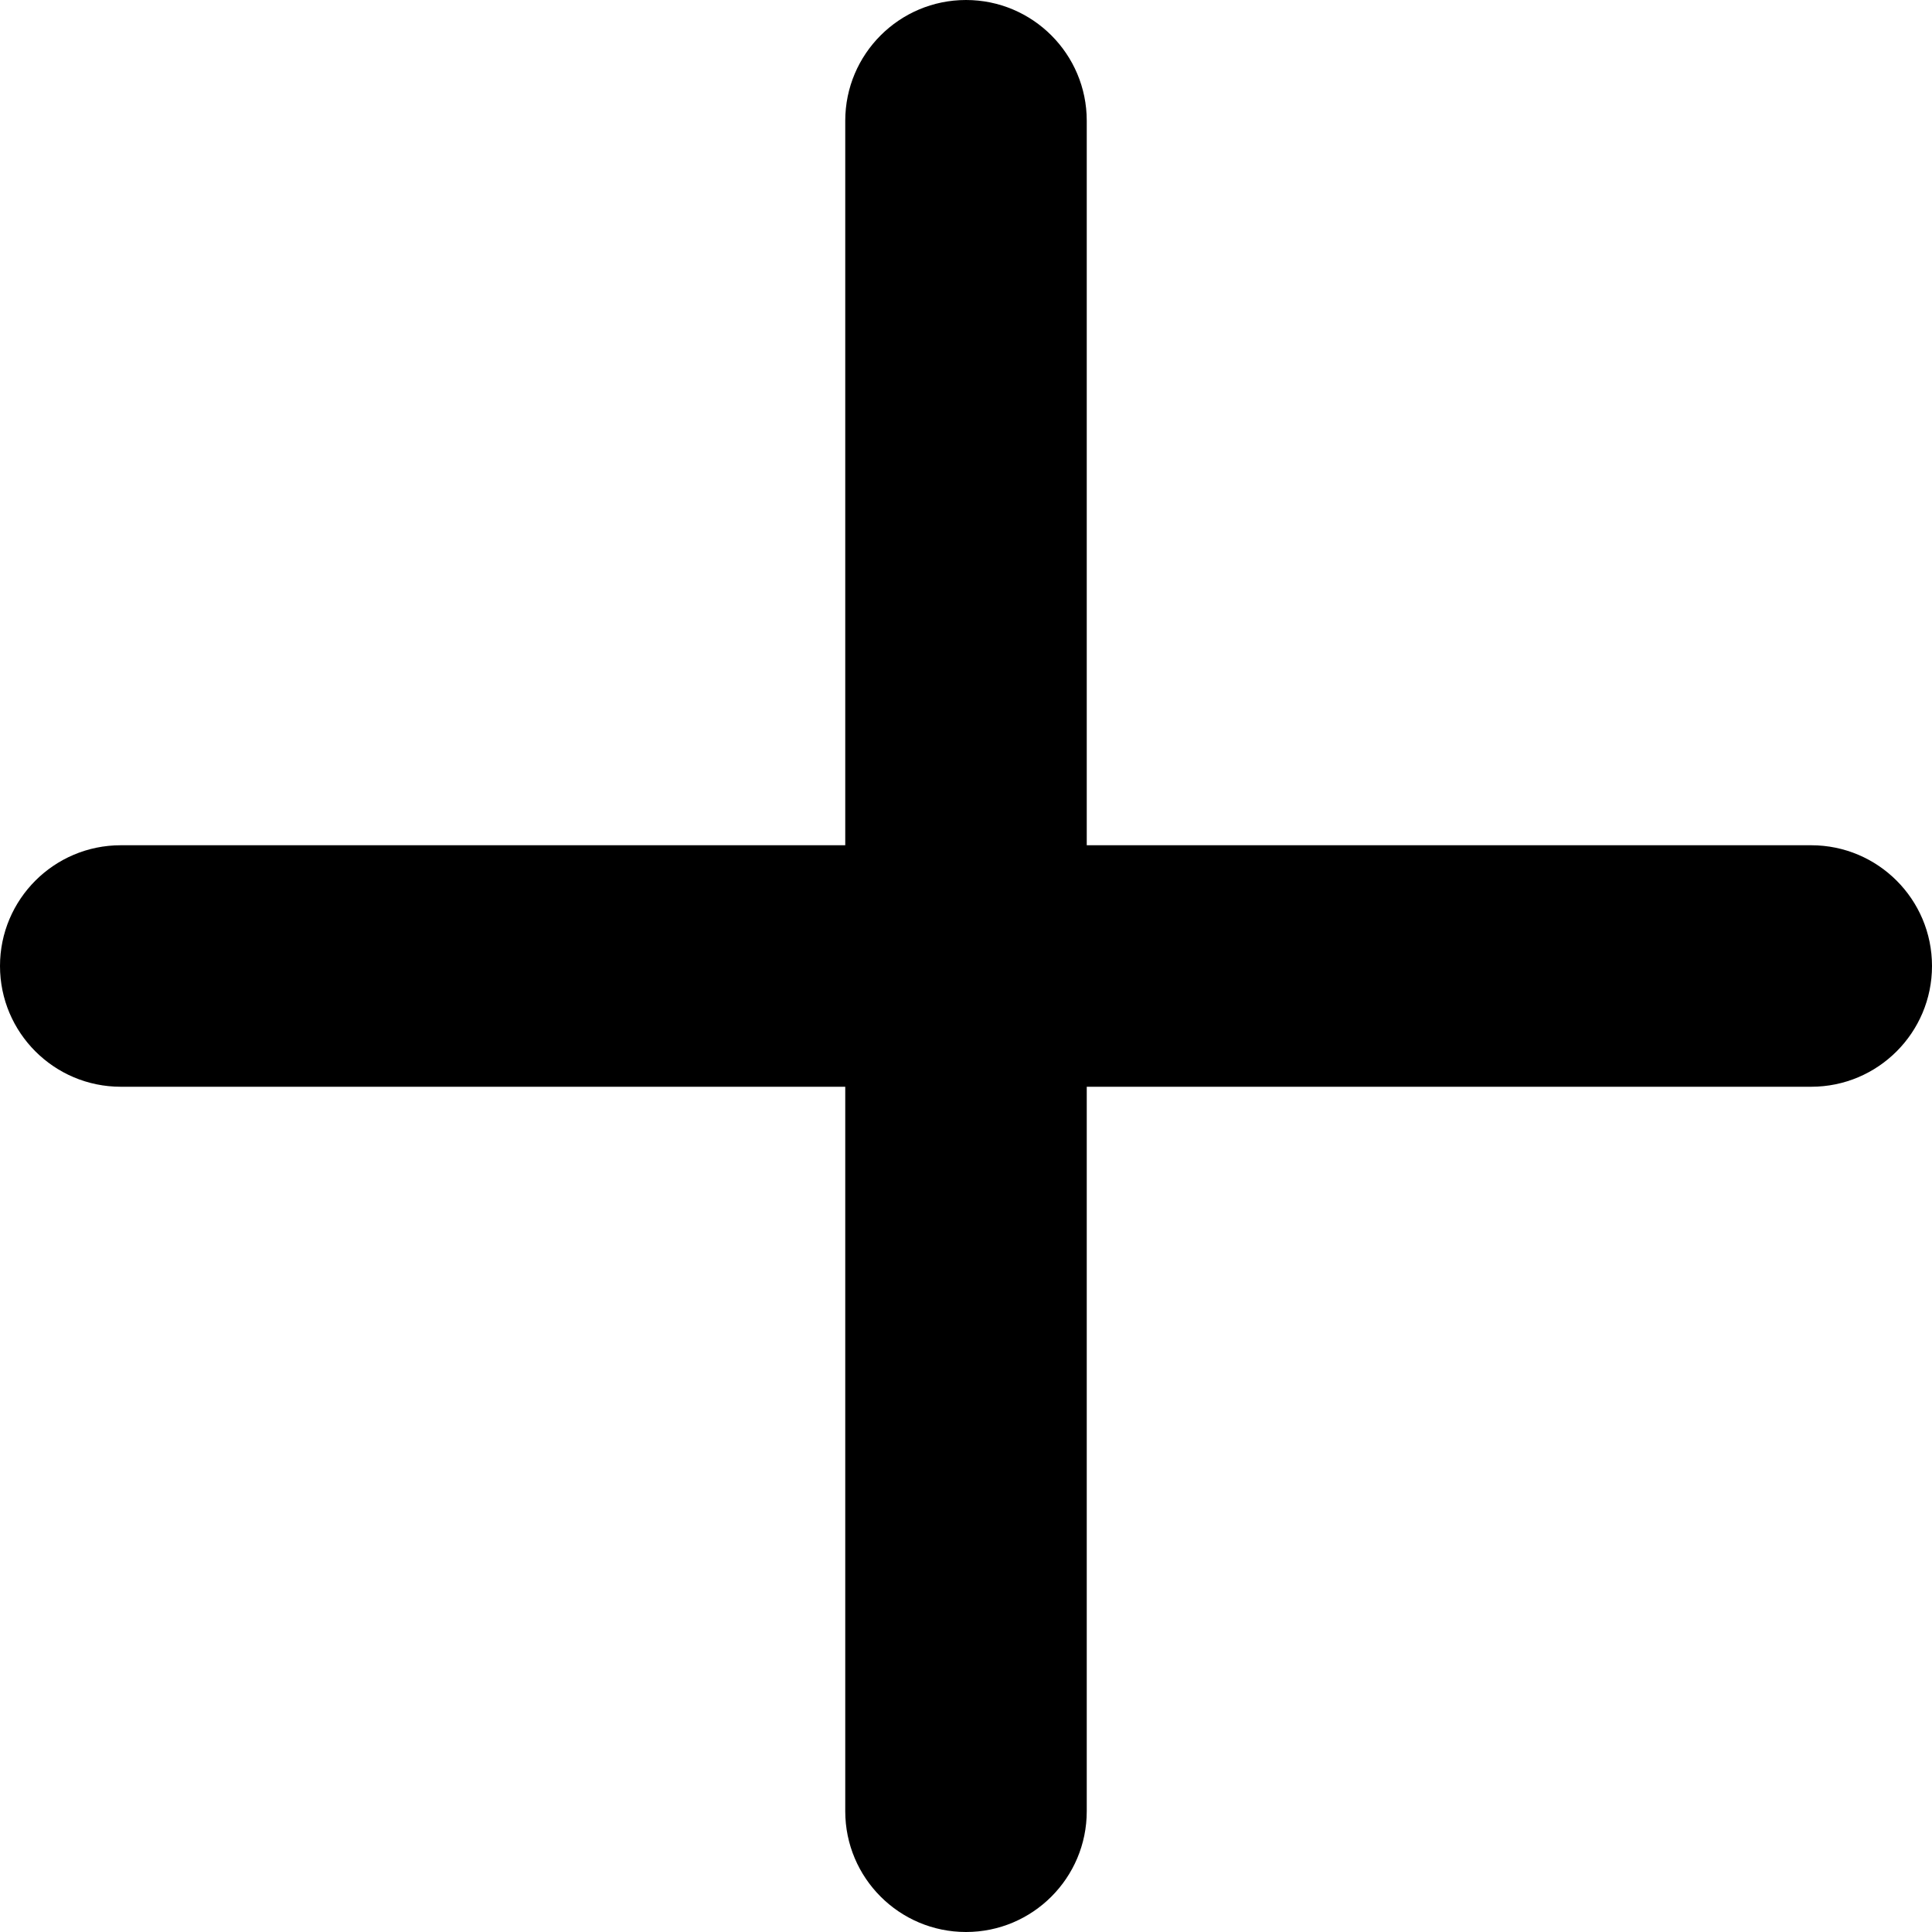
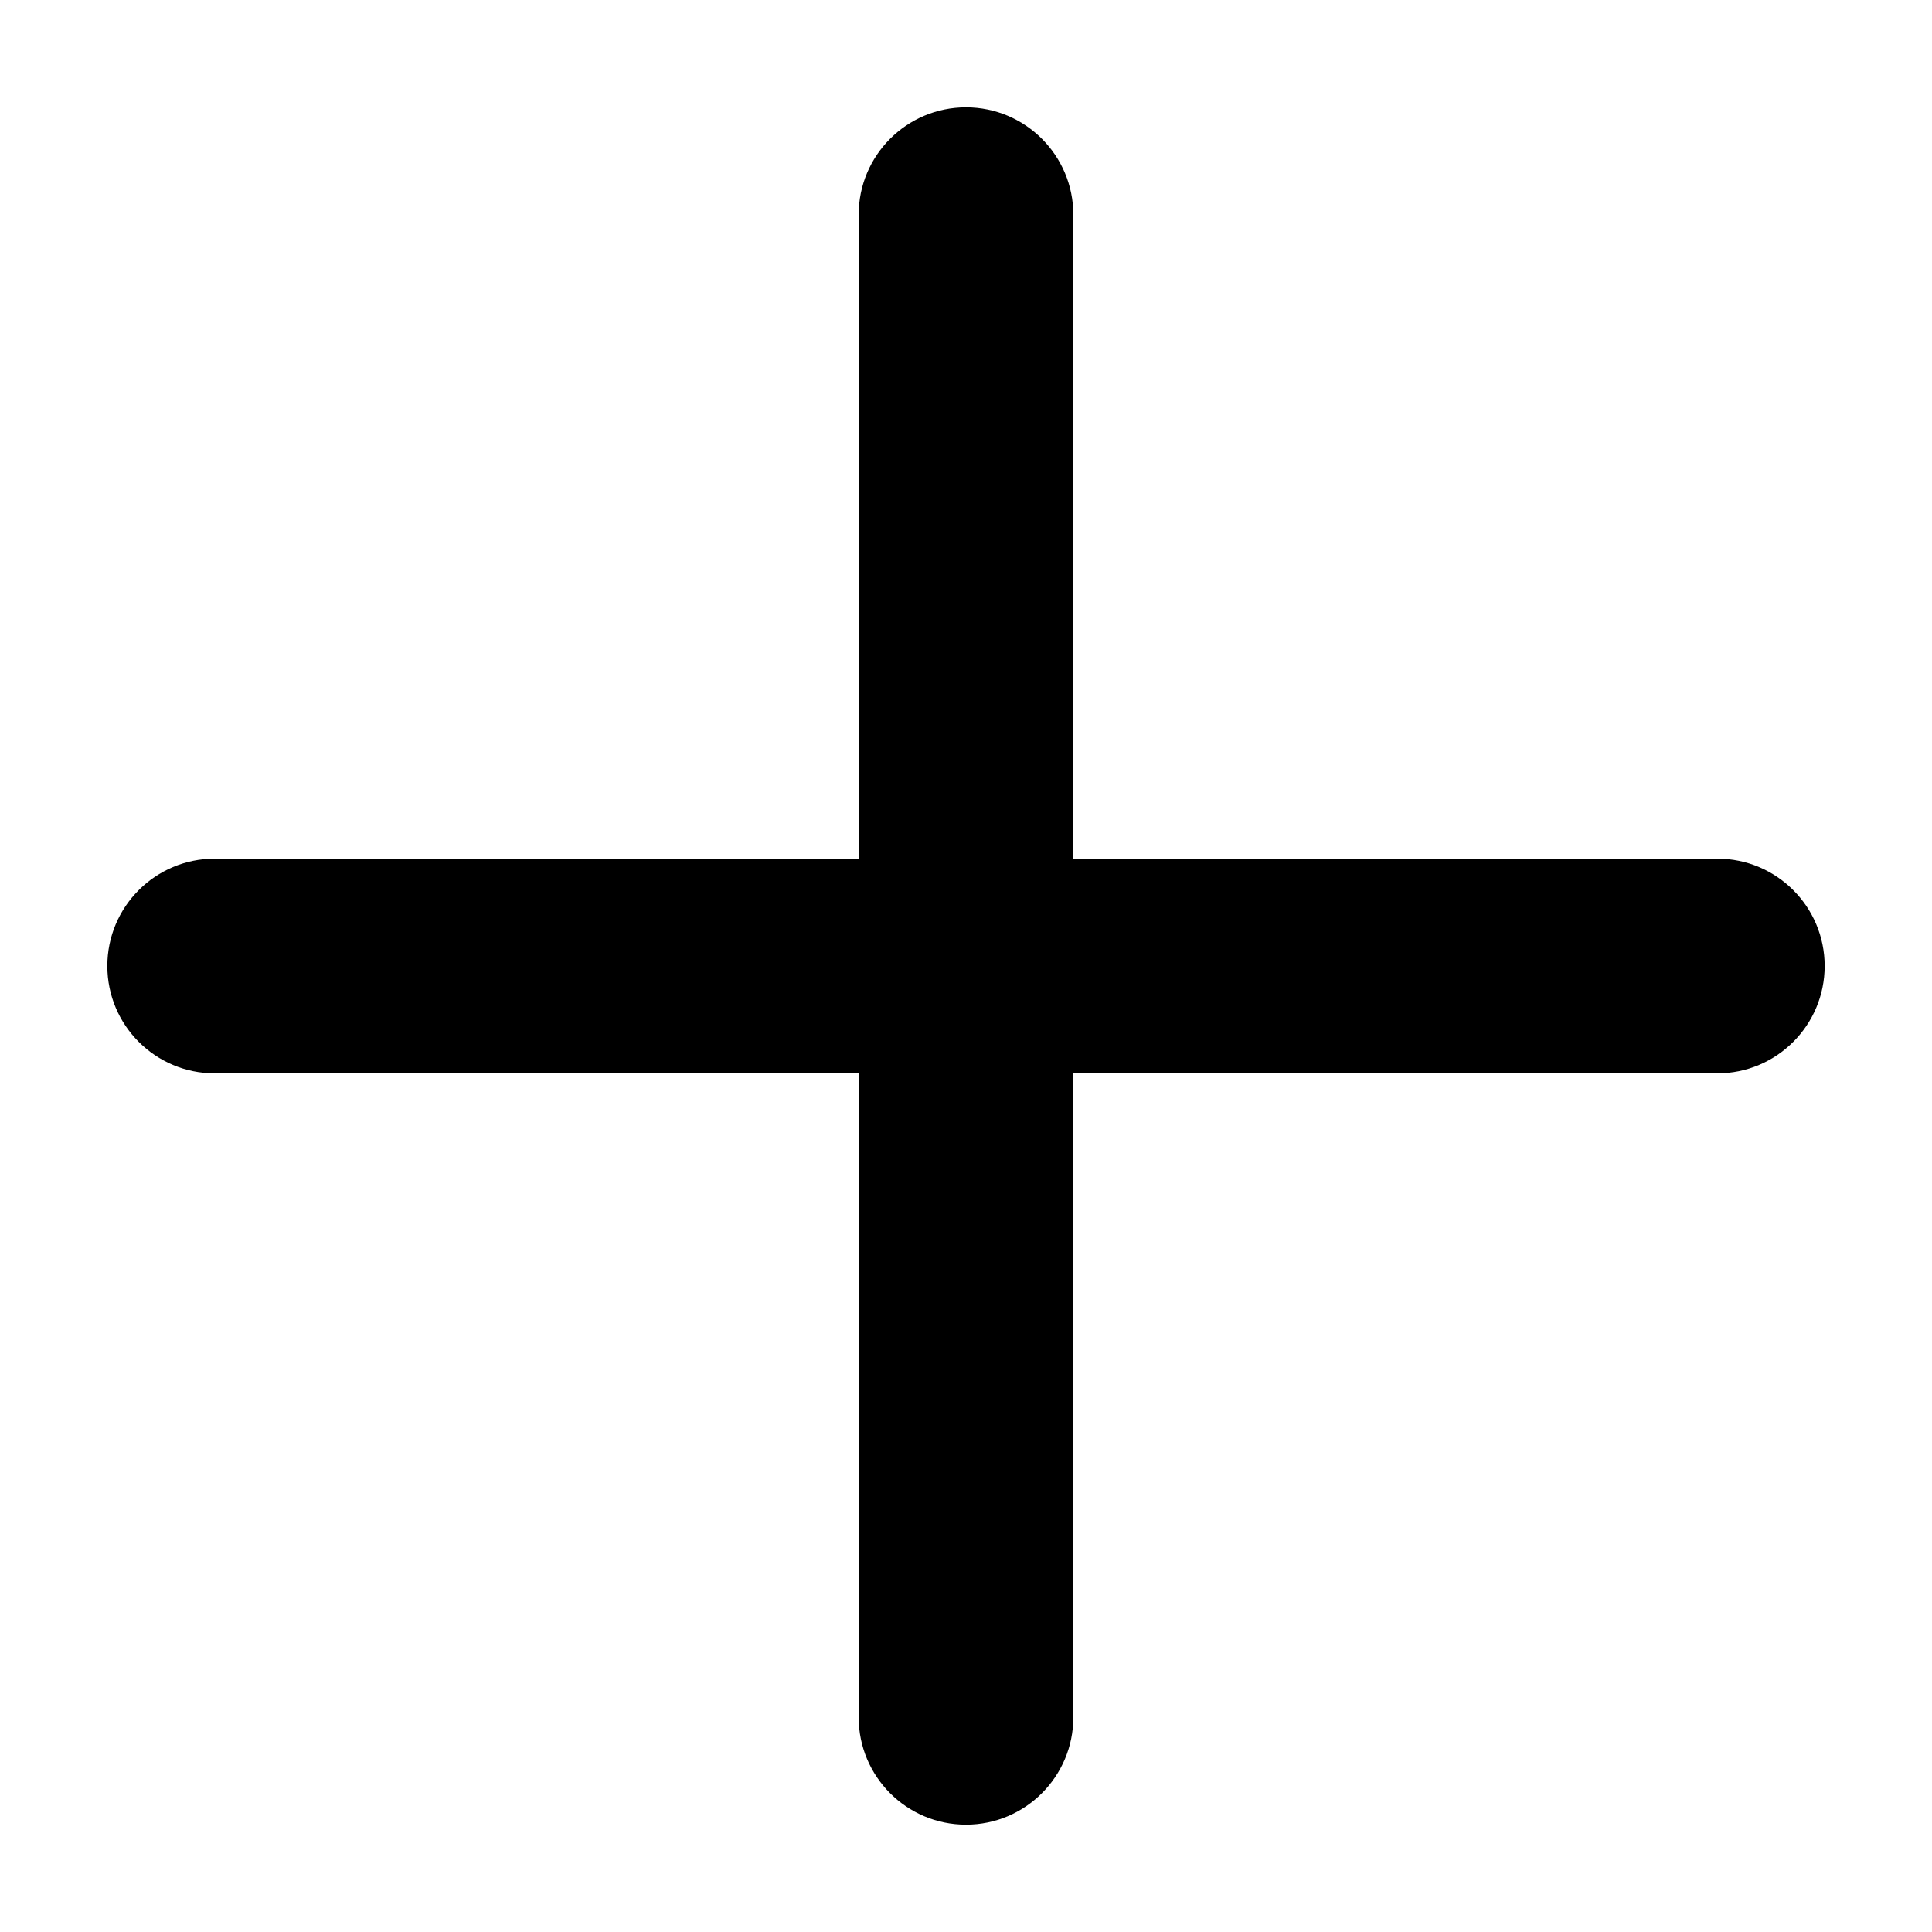
- <svg xmlns="http://www.w3.org/2000/svg" width="16" height="16" viewBox="0 0 16 16">
-   <path d="M9 1C9 0.448 8.552 0 8 0C7.448 0 7 0.448 7 1V7H1C0.448 7 0 7.448 0 8C0 8.552 0.448 9 1 9H7V15C7 15.552 7.448 16 8 16C8.552 16 9 15.552 9 15V9H15C15.552 9 16 8.552 16 8C16 7.448 15.552 7 15 7H9V1Z" />
+ <svg xmlns="http://www.w3.org/2000/svg" width="18" height="18" fill="currentColor" viewBox="0 0 18 18">
+   <path d="M10 2a1 1 0 1 0-2 0v6H2a1 1 0 0 0 0 2h6v6a1 1 0 1 0 2 0v-6h6a1 1 0 1 0 0-2h-6V2Z" />
</svg>
